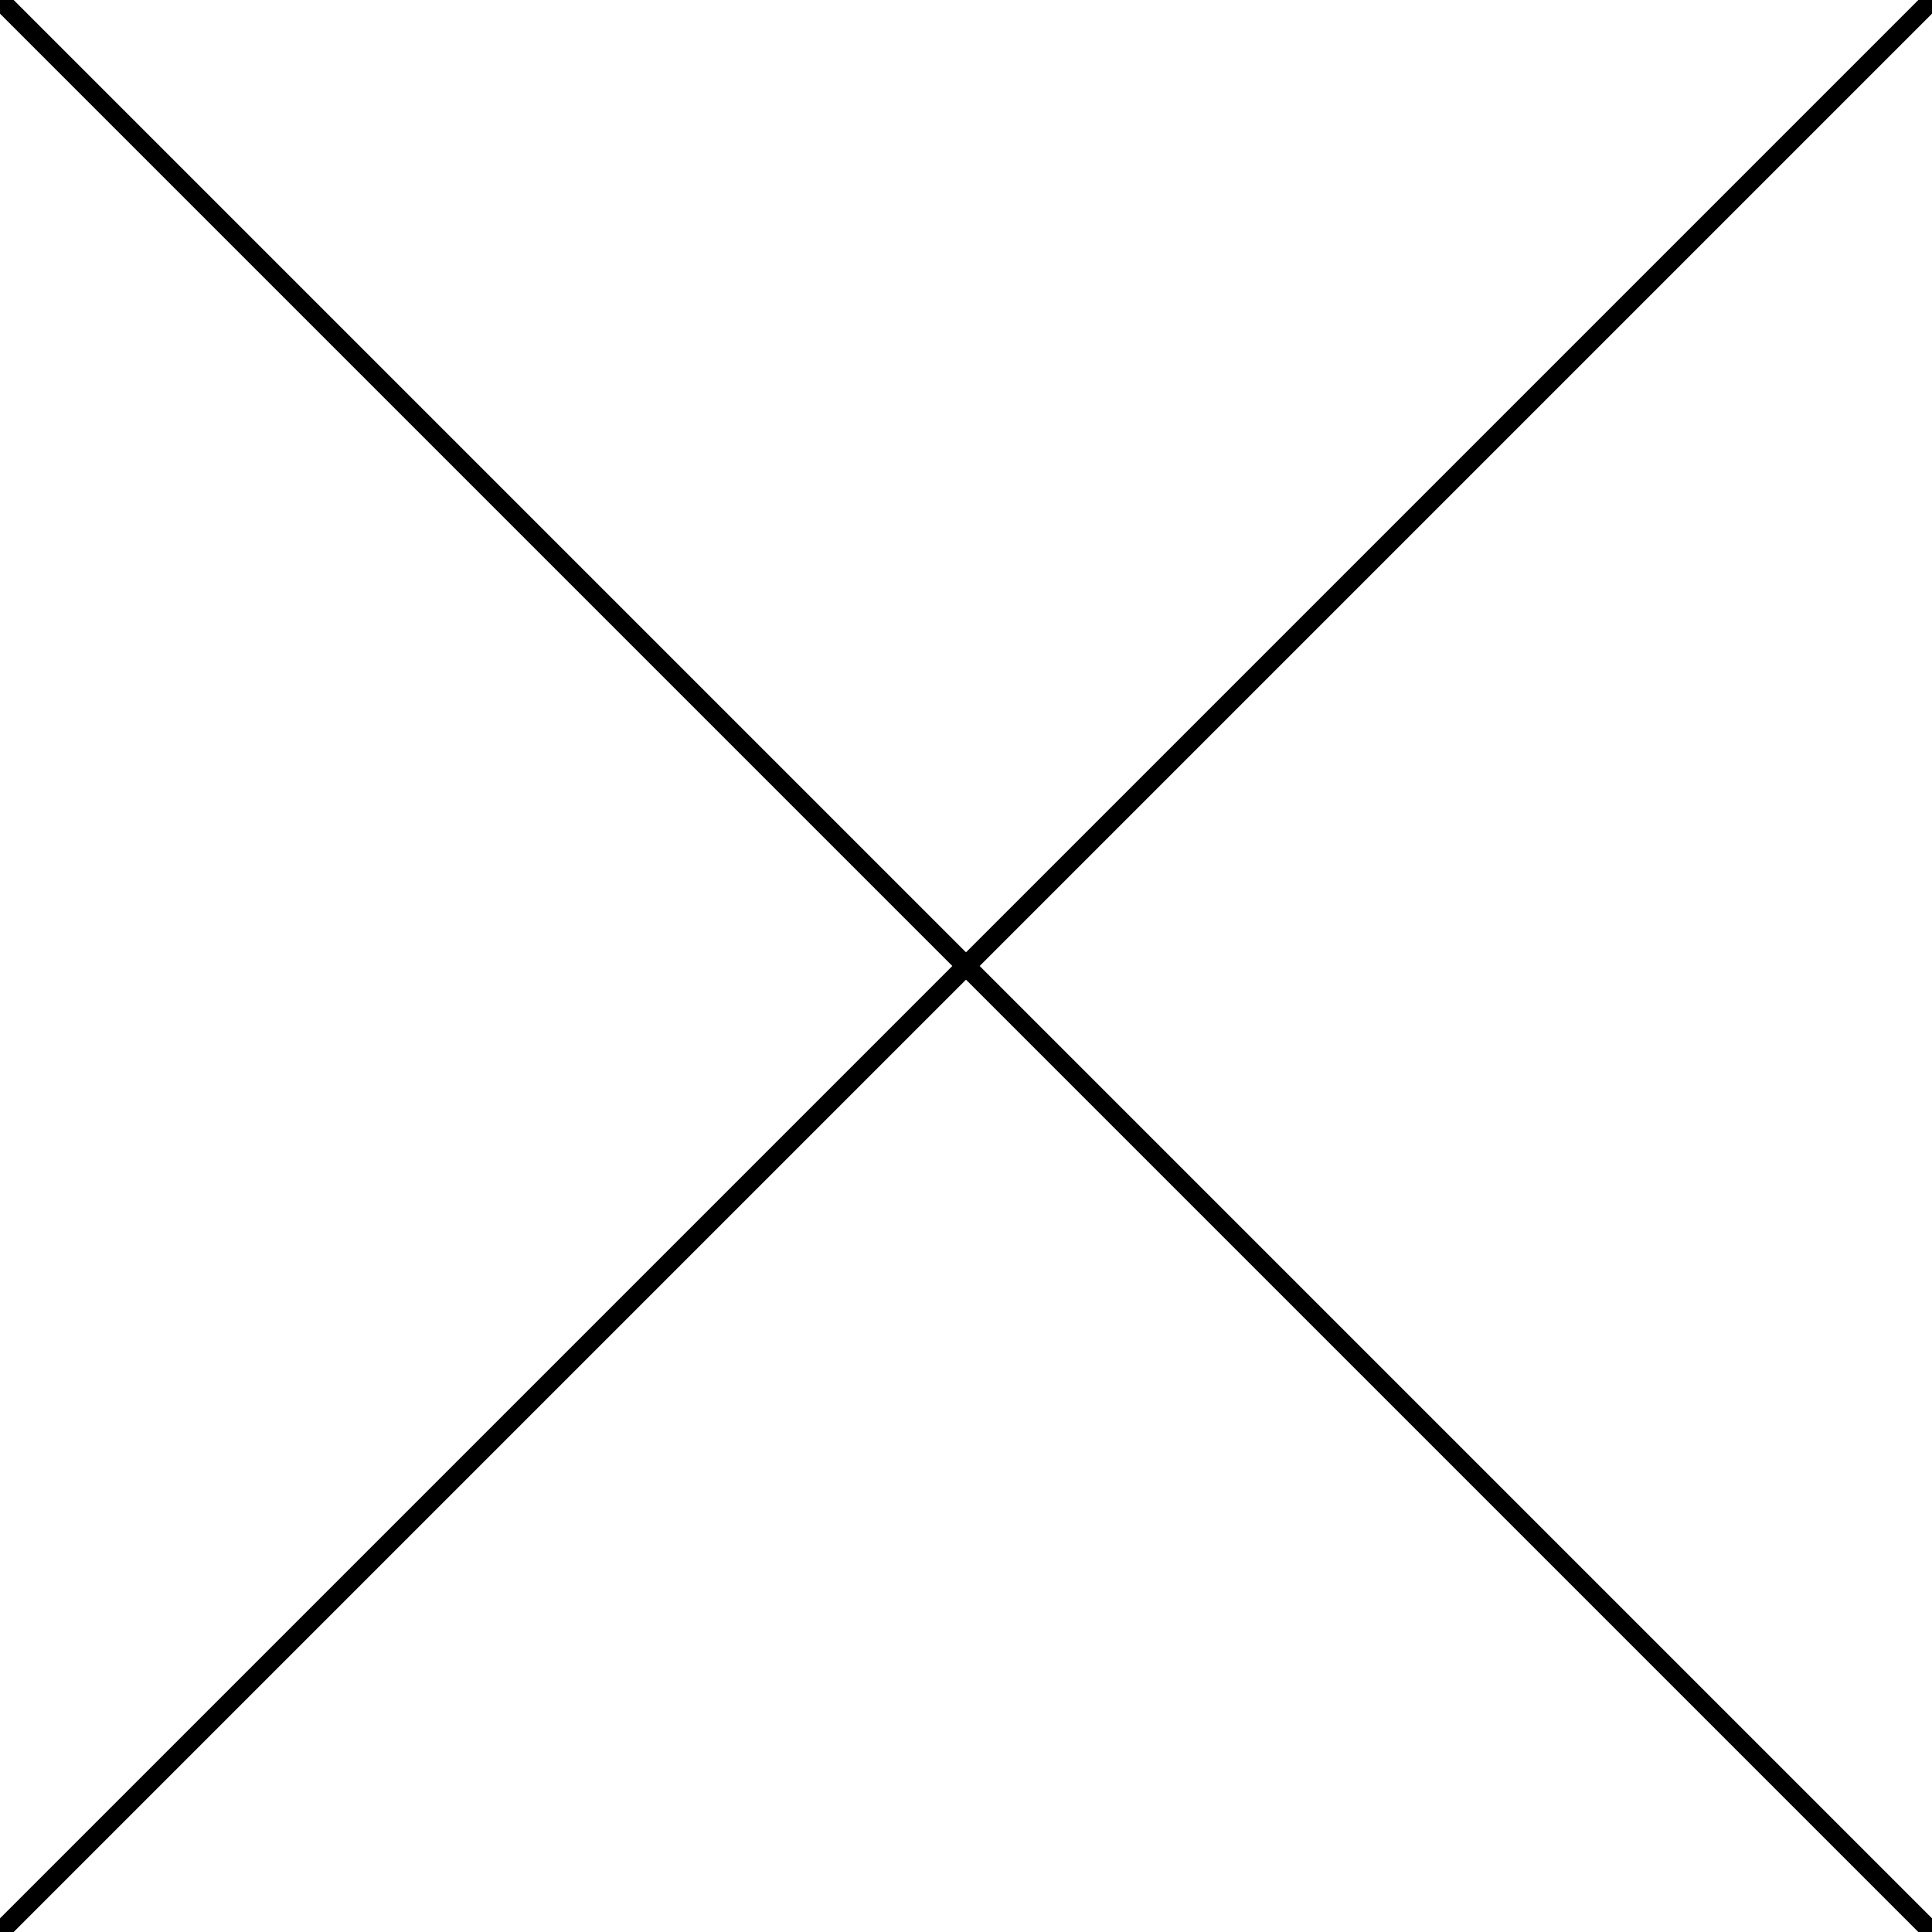
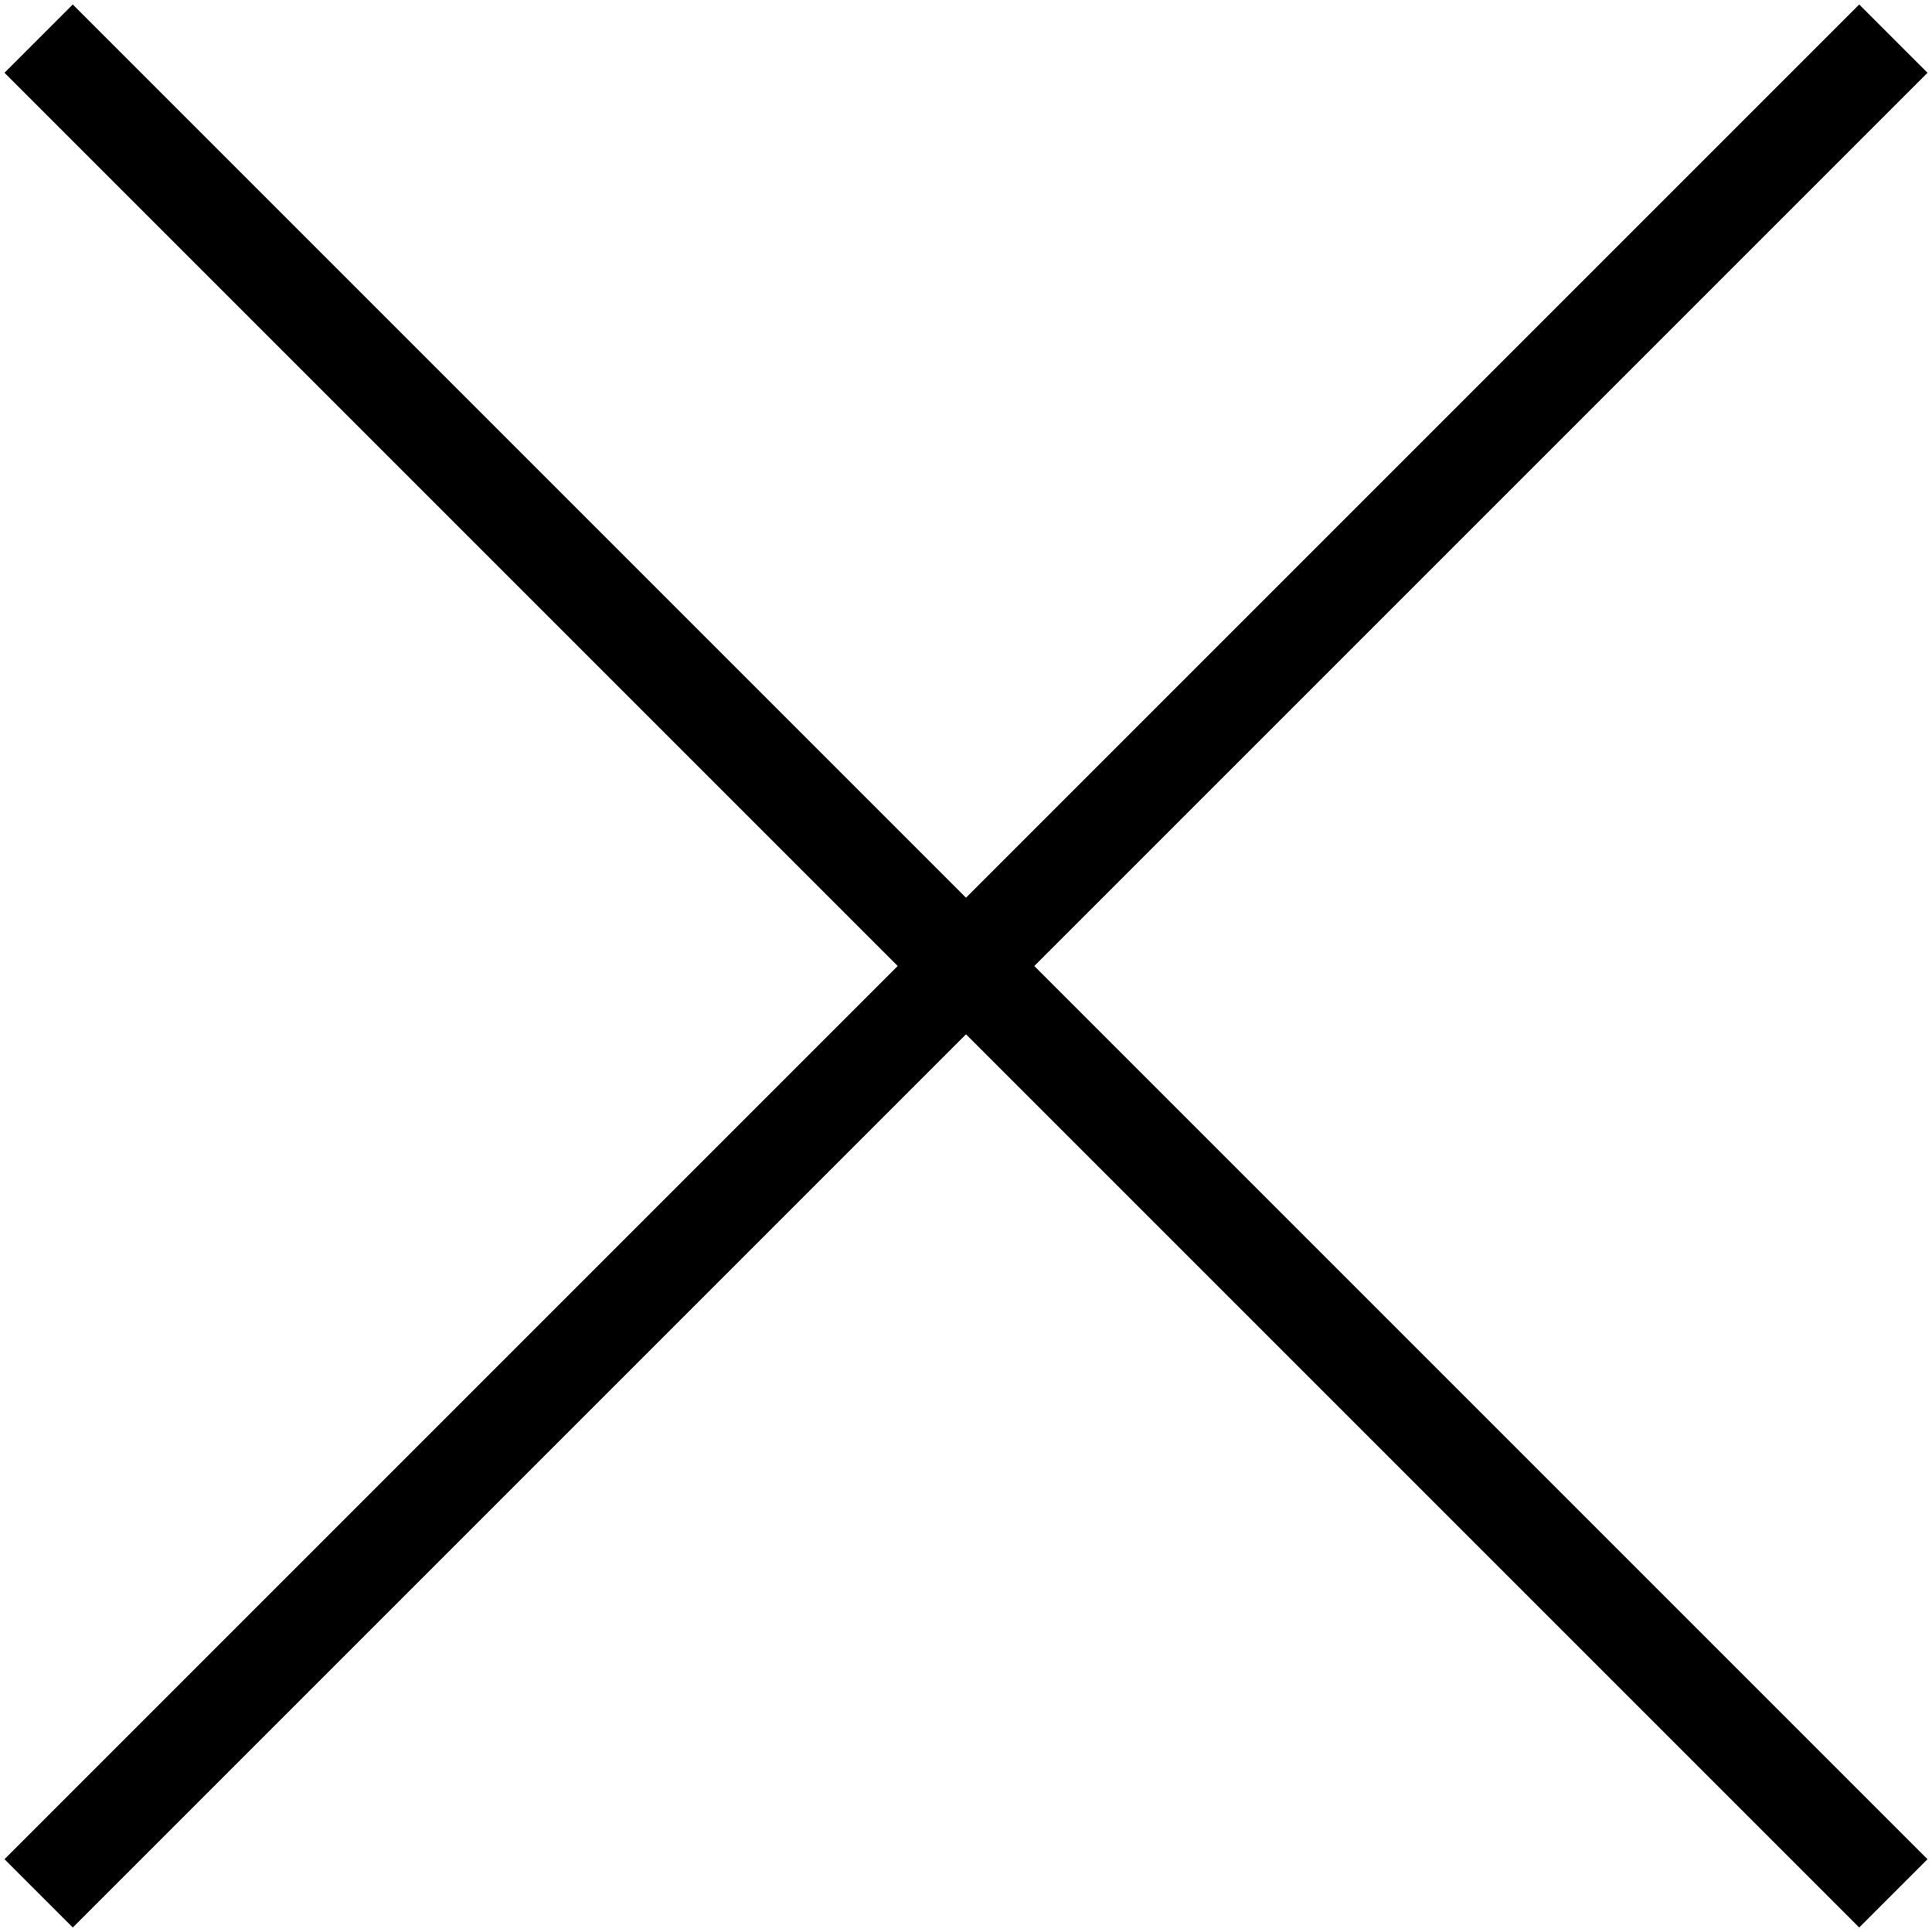
- <svg xmlns="http://www.w3.org/2000/svg" version="1.1" x="0px" y="0px" viewBox="0 0 100 100">
-   <line stroke="currentColor" strokeWidth="5" x1="0" y1="0" x2="100" y2="100" />
-   <line stroke="currentColor" strokeWidth="5" x1="0" y1="100" x2="100" y2="0" />
+ <svg xmlns="http://www.w3.org/2000/svg" version="1.1" viewBox="0 0 100 100">
+   <line stroke="currentColor" stroke-width="5" x1="2" y1="2" x2="98" y2="98" />
+   <line stroke="currentColor" stroke-width="5" x1="2" y1="98" x2="98" y2="2" />
</svg>
